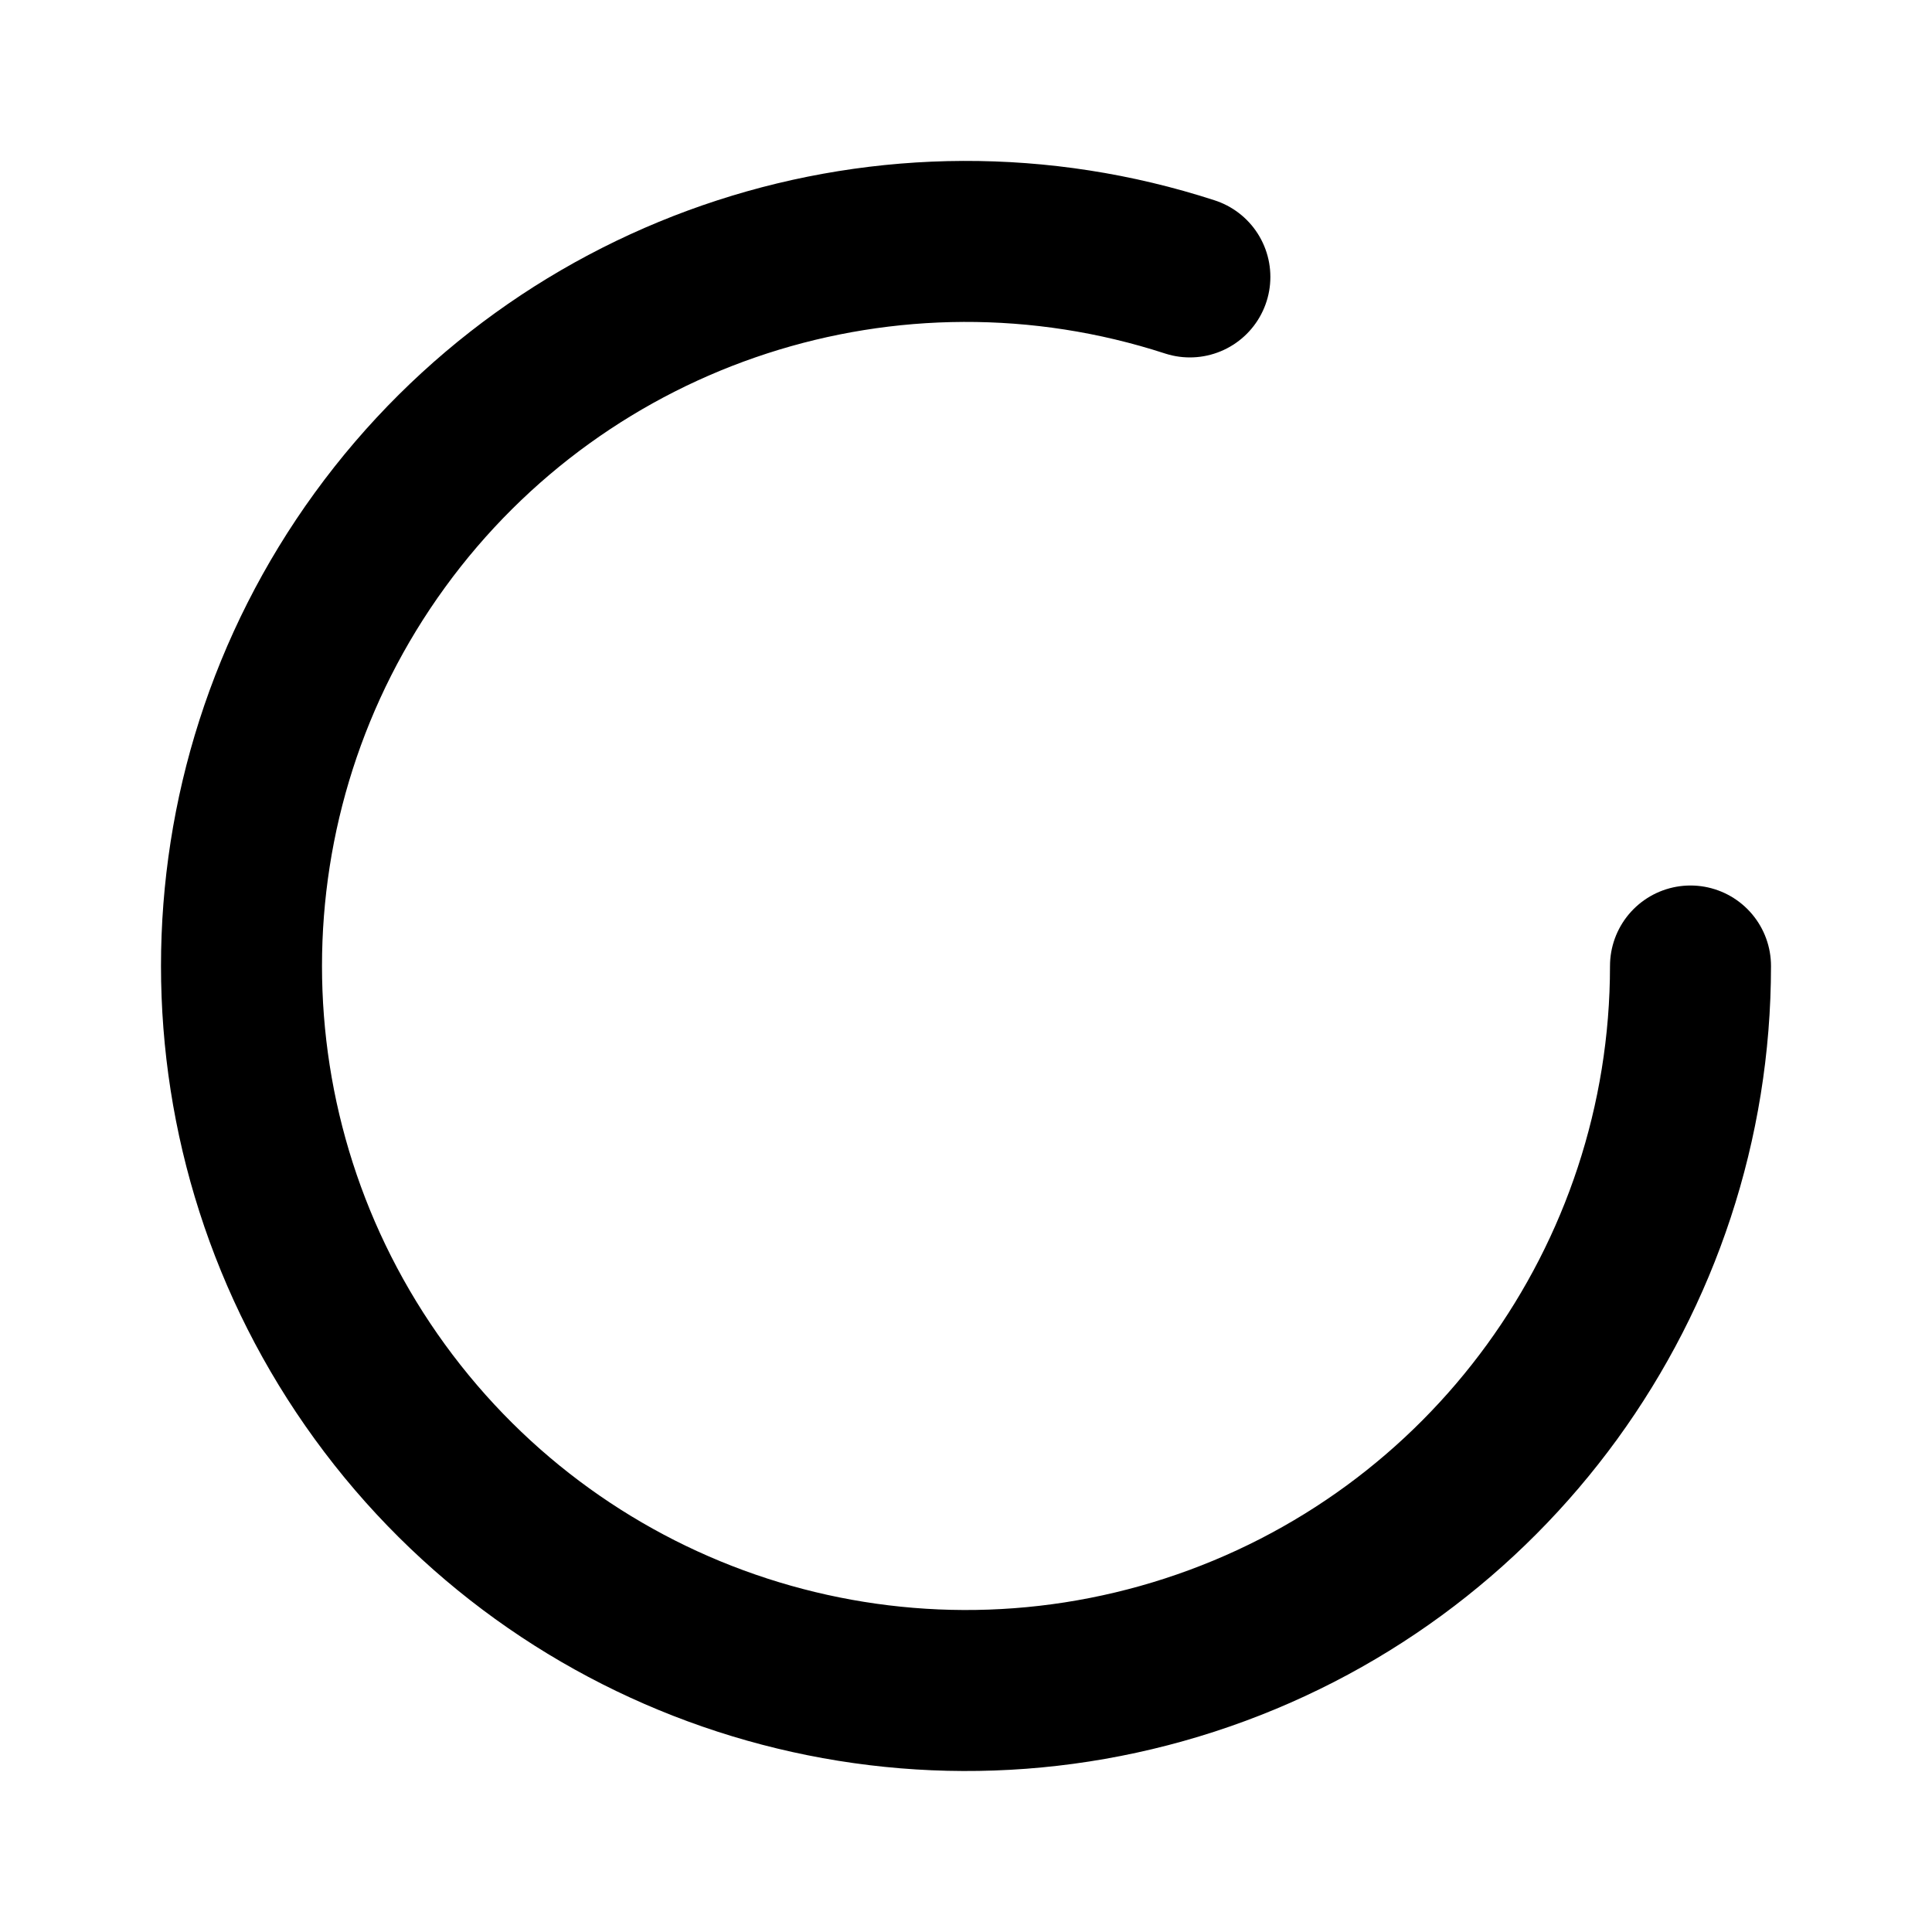
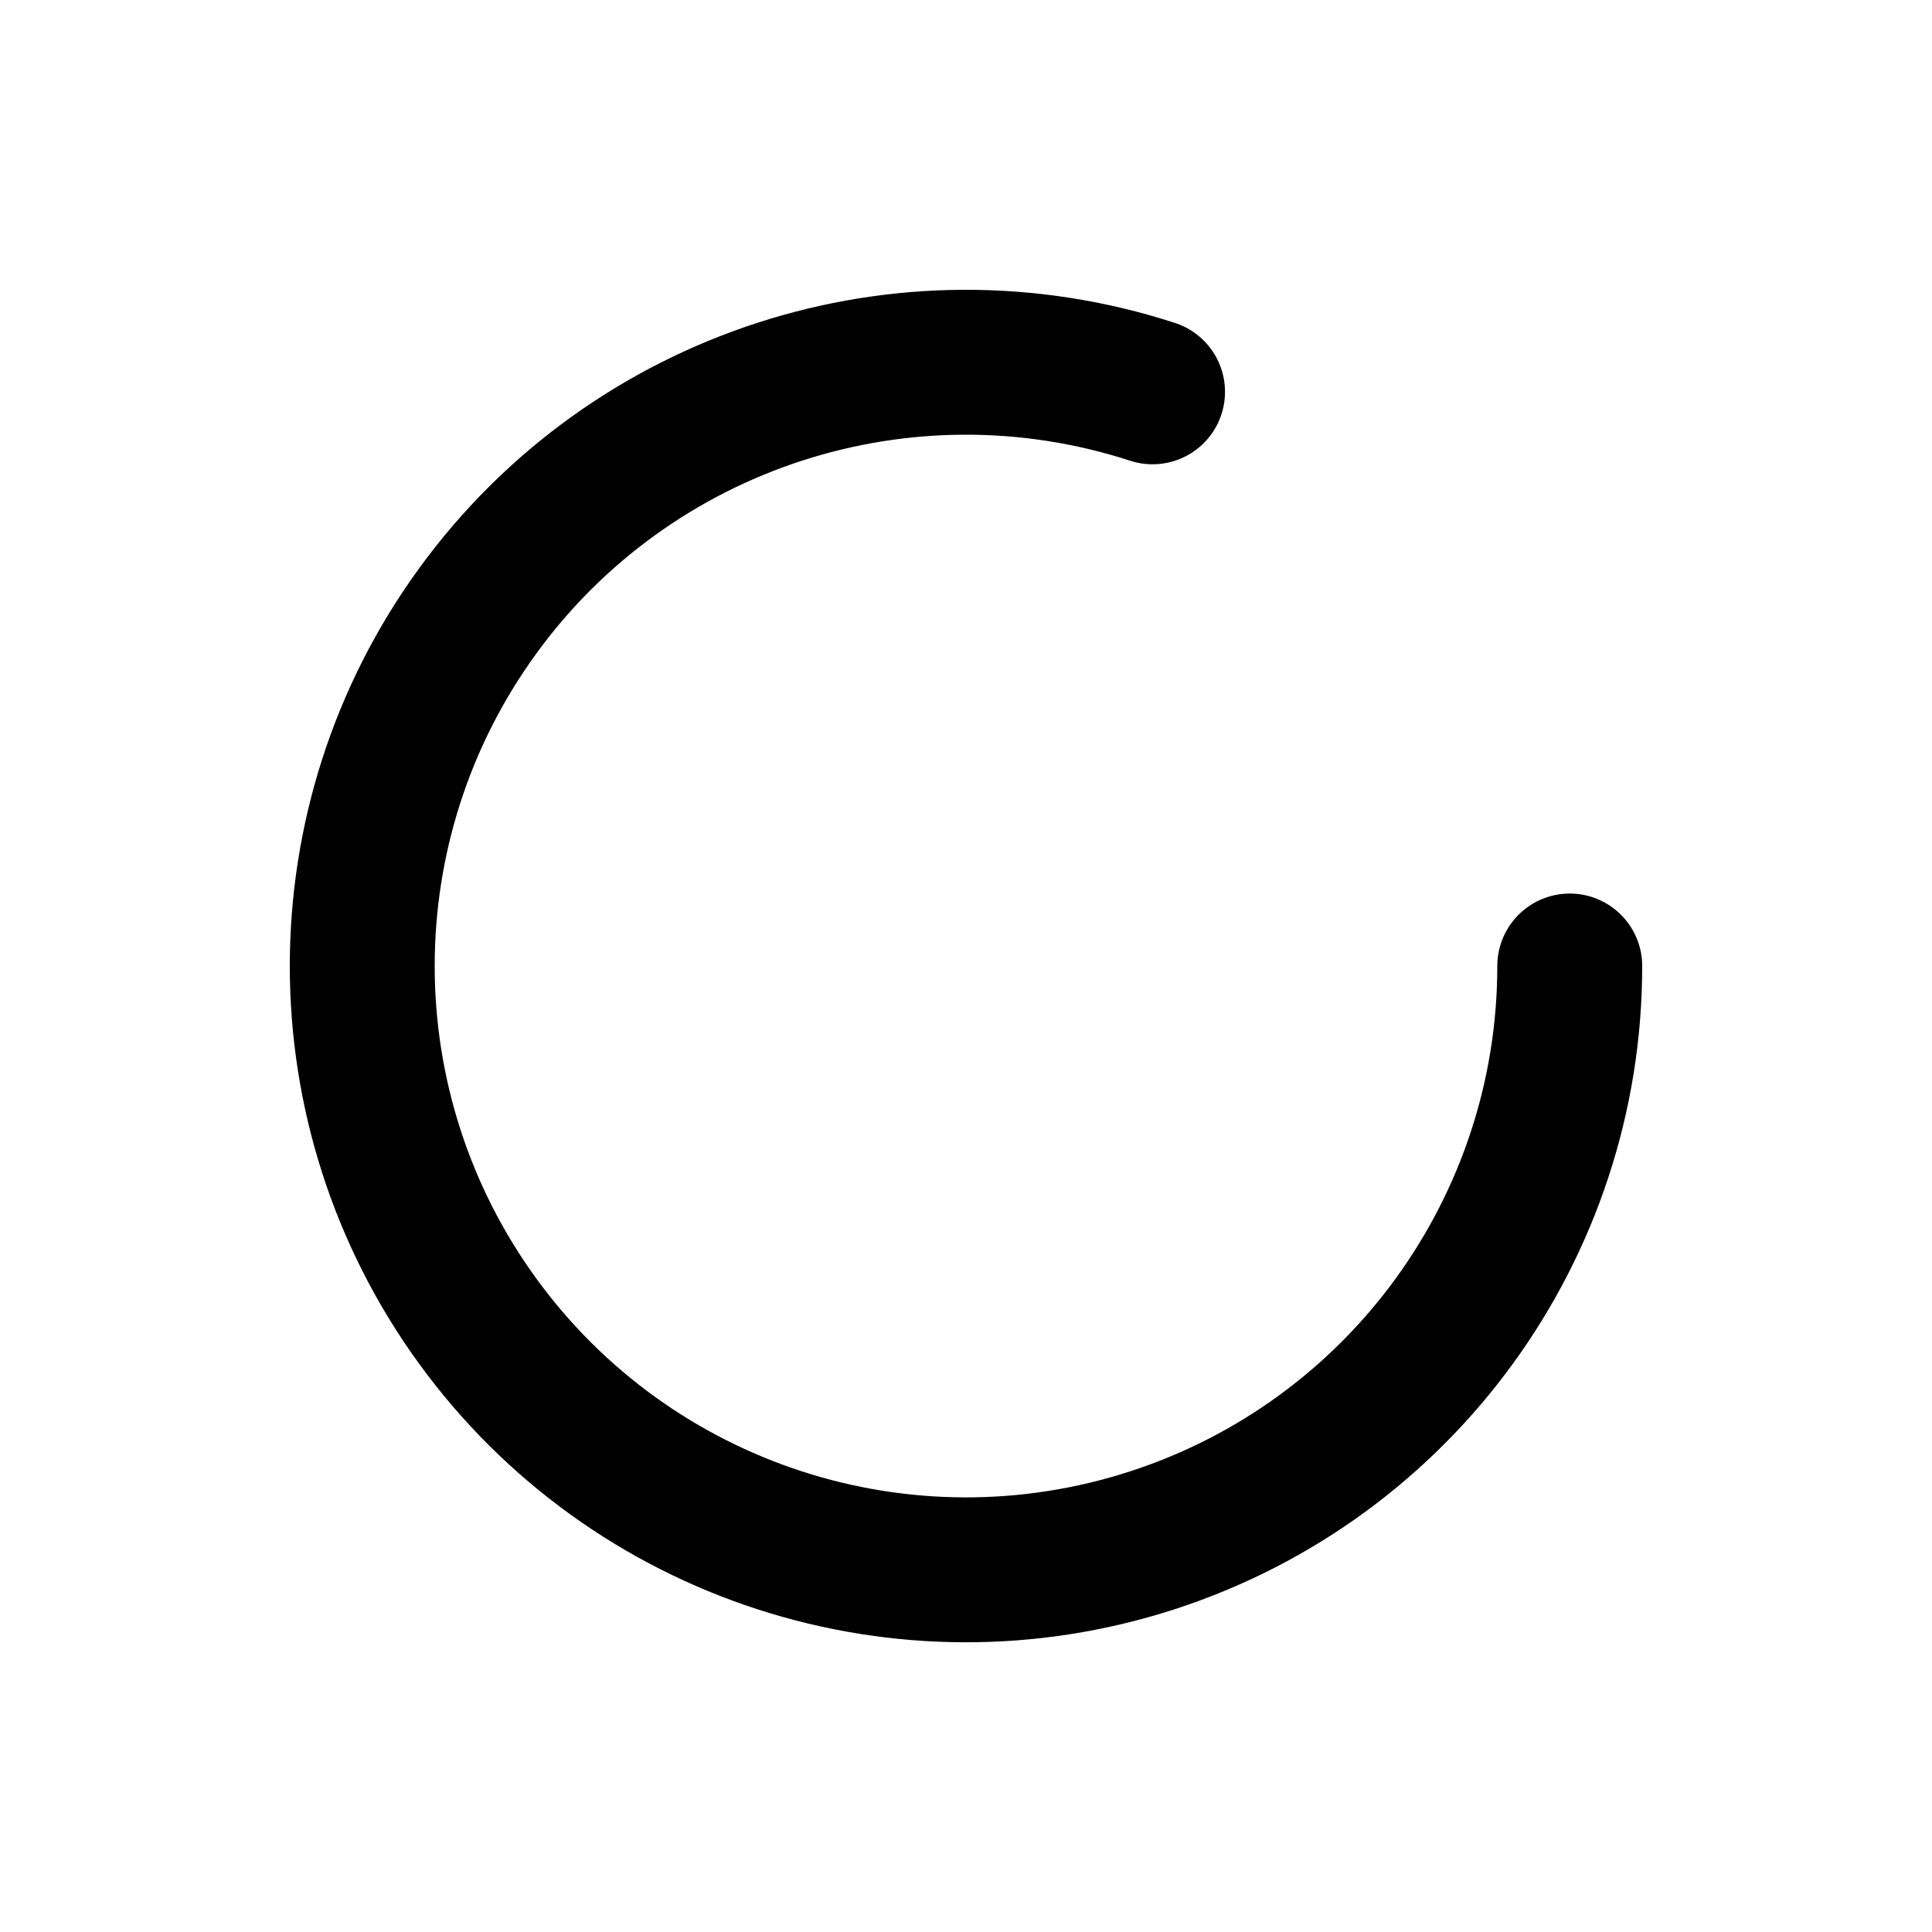
- <svg xmlns="http://www.w3.org/2000/svg" width="24" height="24" viewBox="0 0 24 24" fill="none" stroke="currentColor" stroke-width="2" stroke-linecap="round" stroke-linejoin="round" class="lucide lucide-loader-circle">
-   <path d="M21 12a9 9 0 1 1-6.219-8.56" />
+ <svg xmlns="http://www.w3.org/2000/svg" width="16" height="16" fill="none">
+   <path stroke="#000" stroke-linecap="round" stroke-linejoin="round" stroke-width="1.2" d="M13 8a5 5 0 1 1-3.455-4.755" />
</svg>
